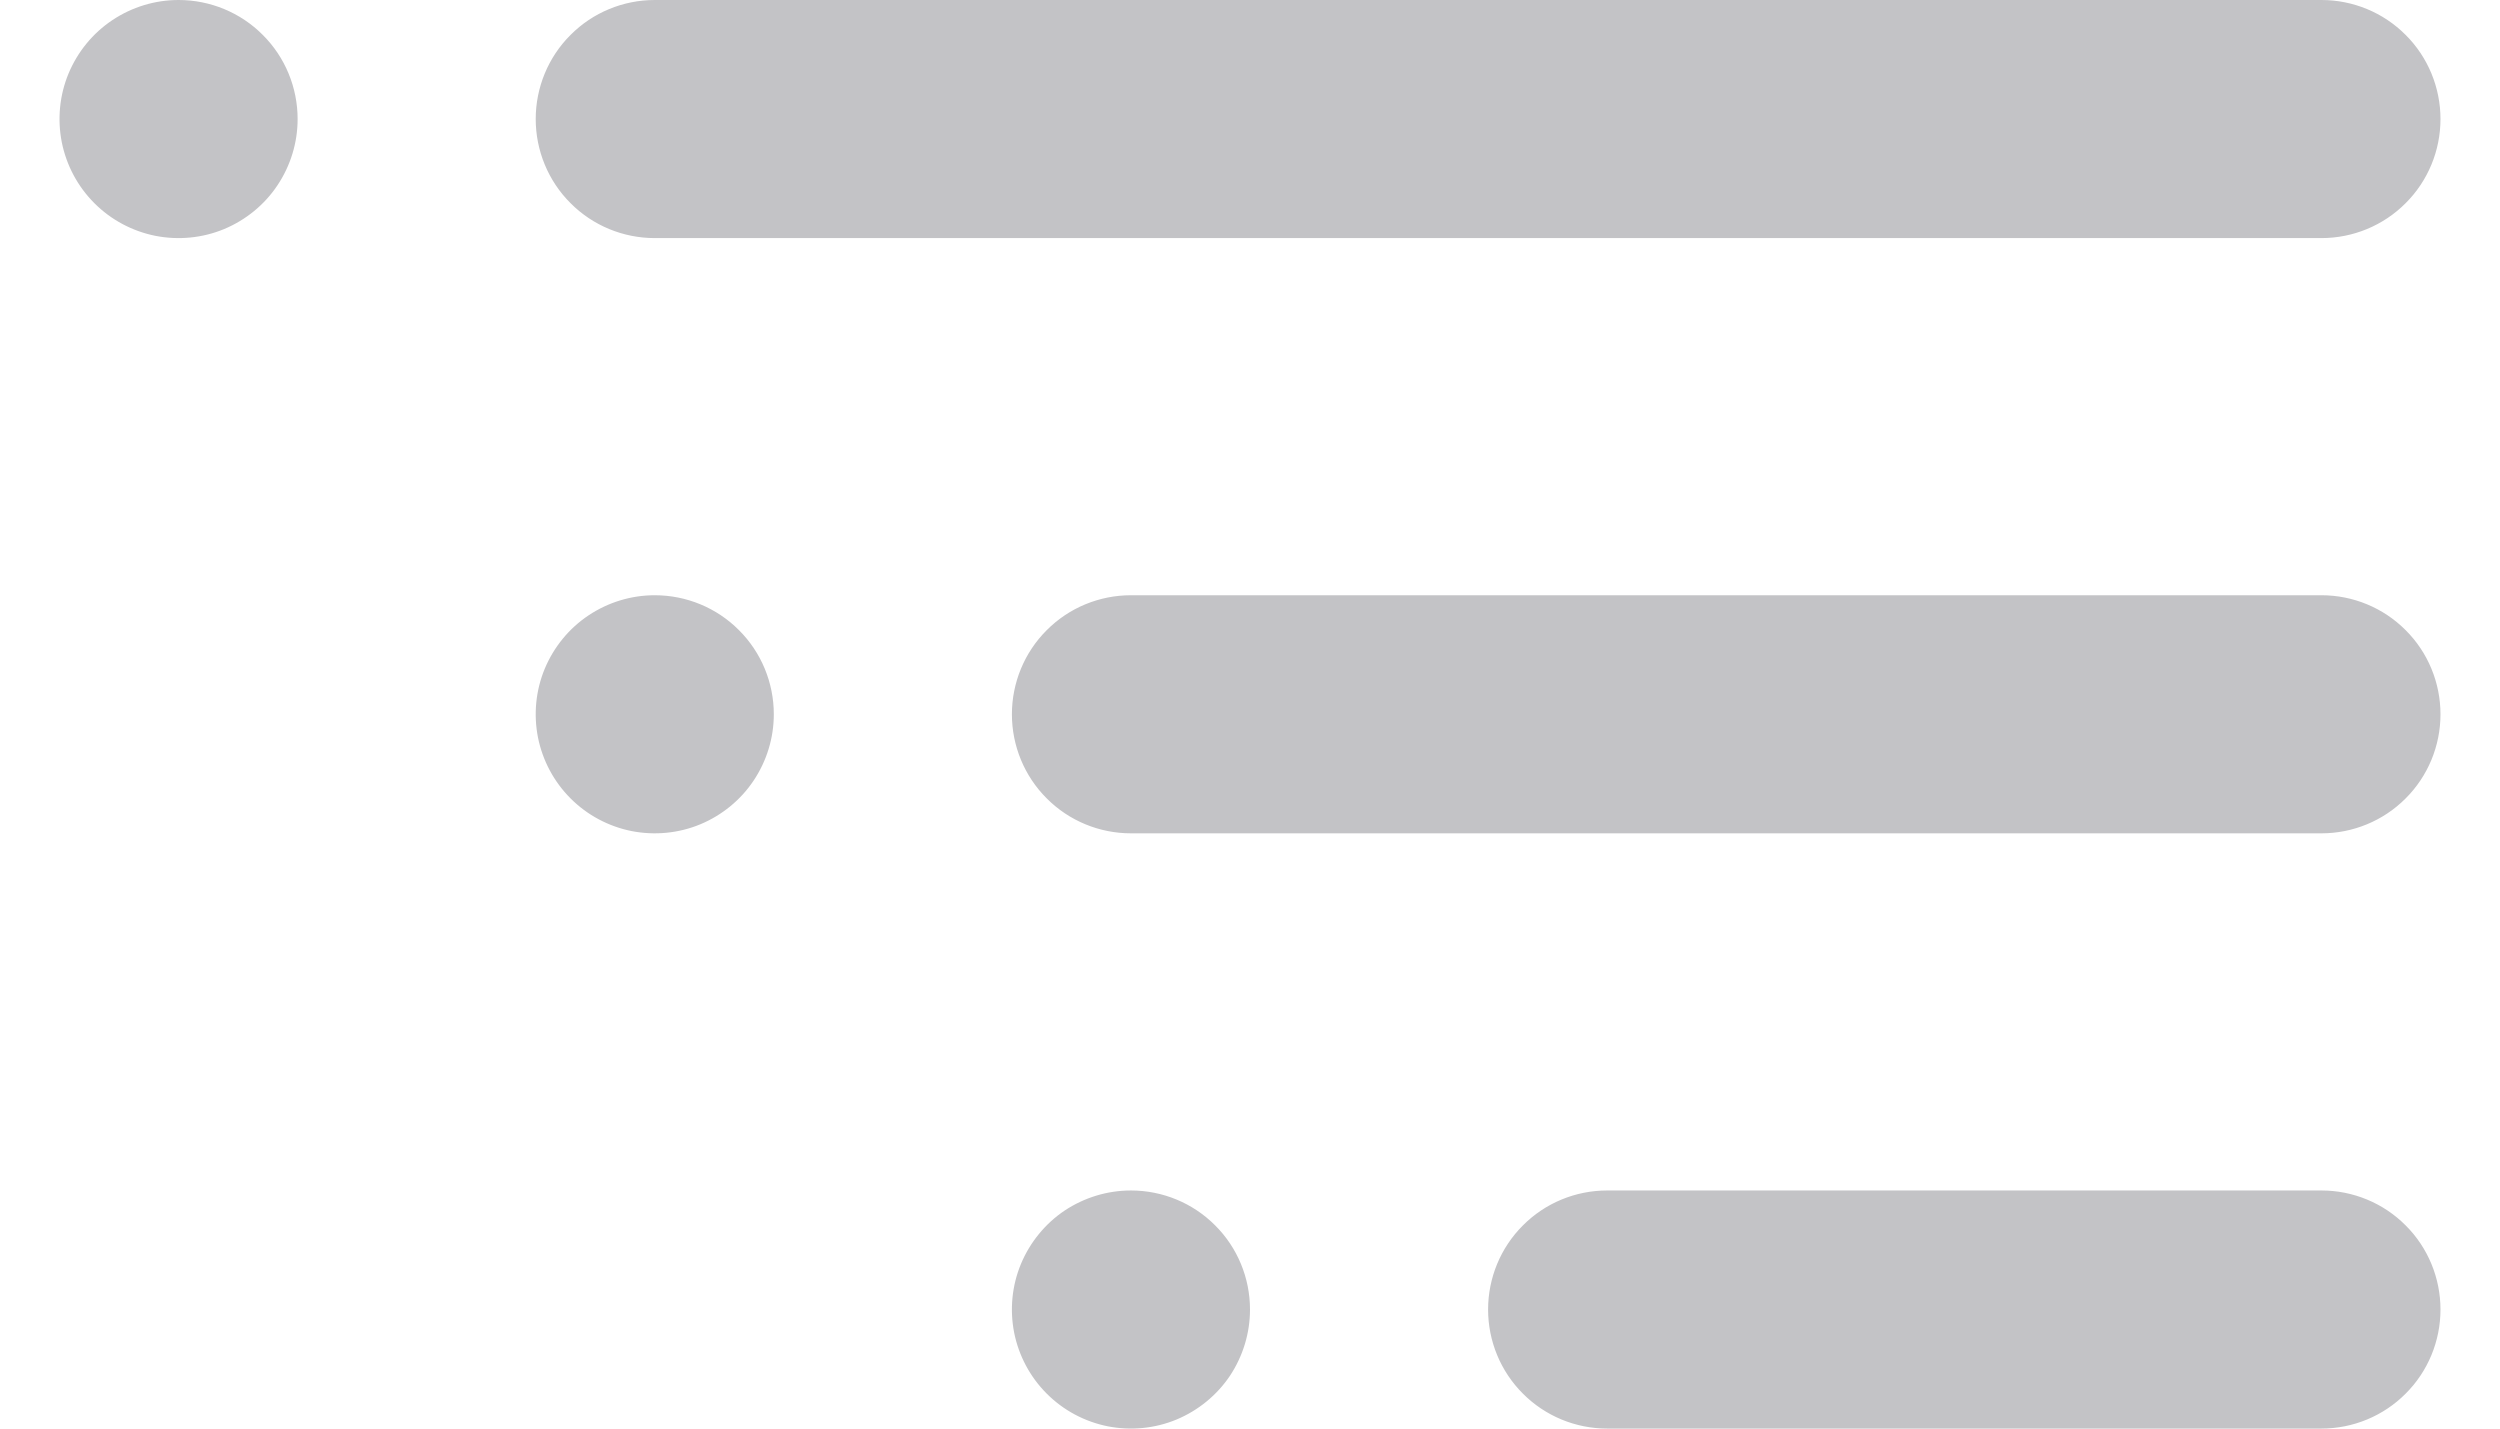
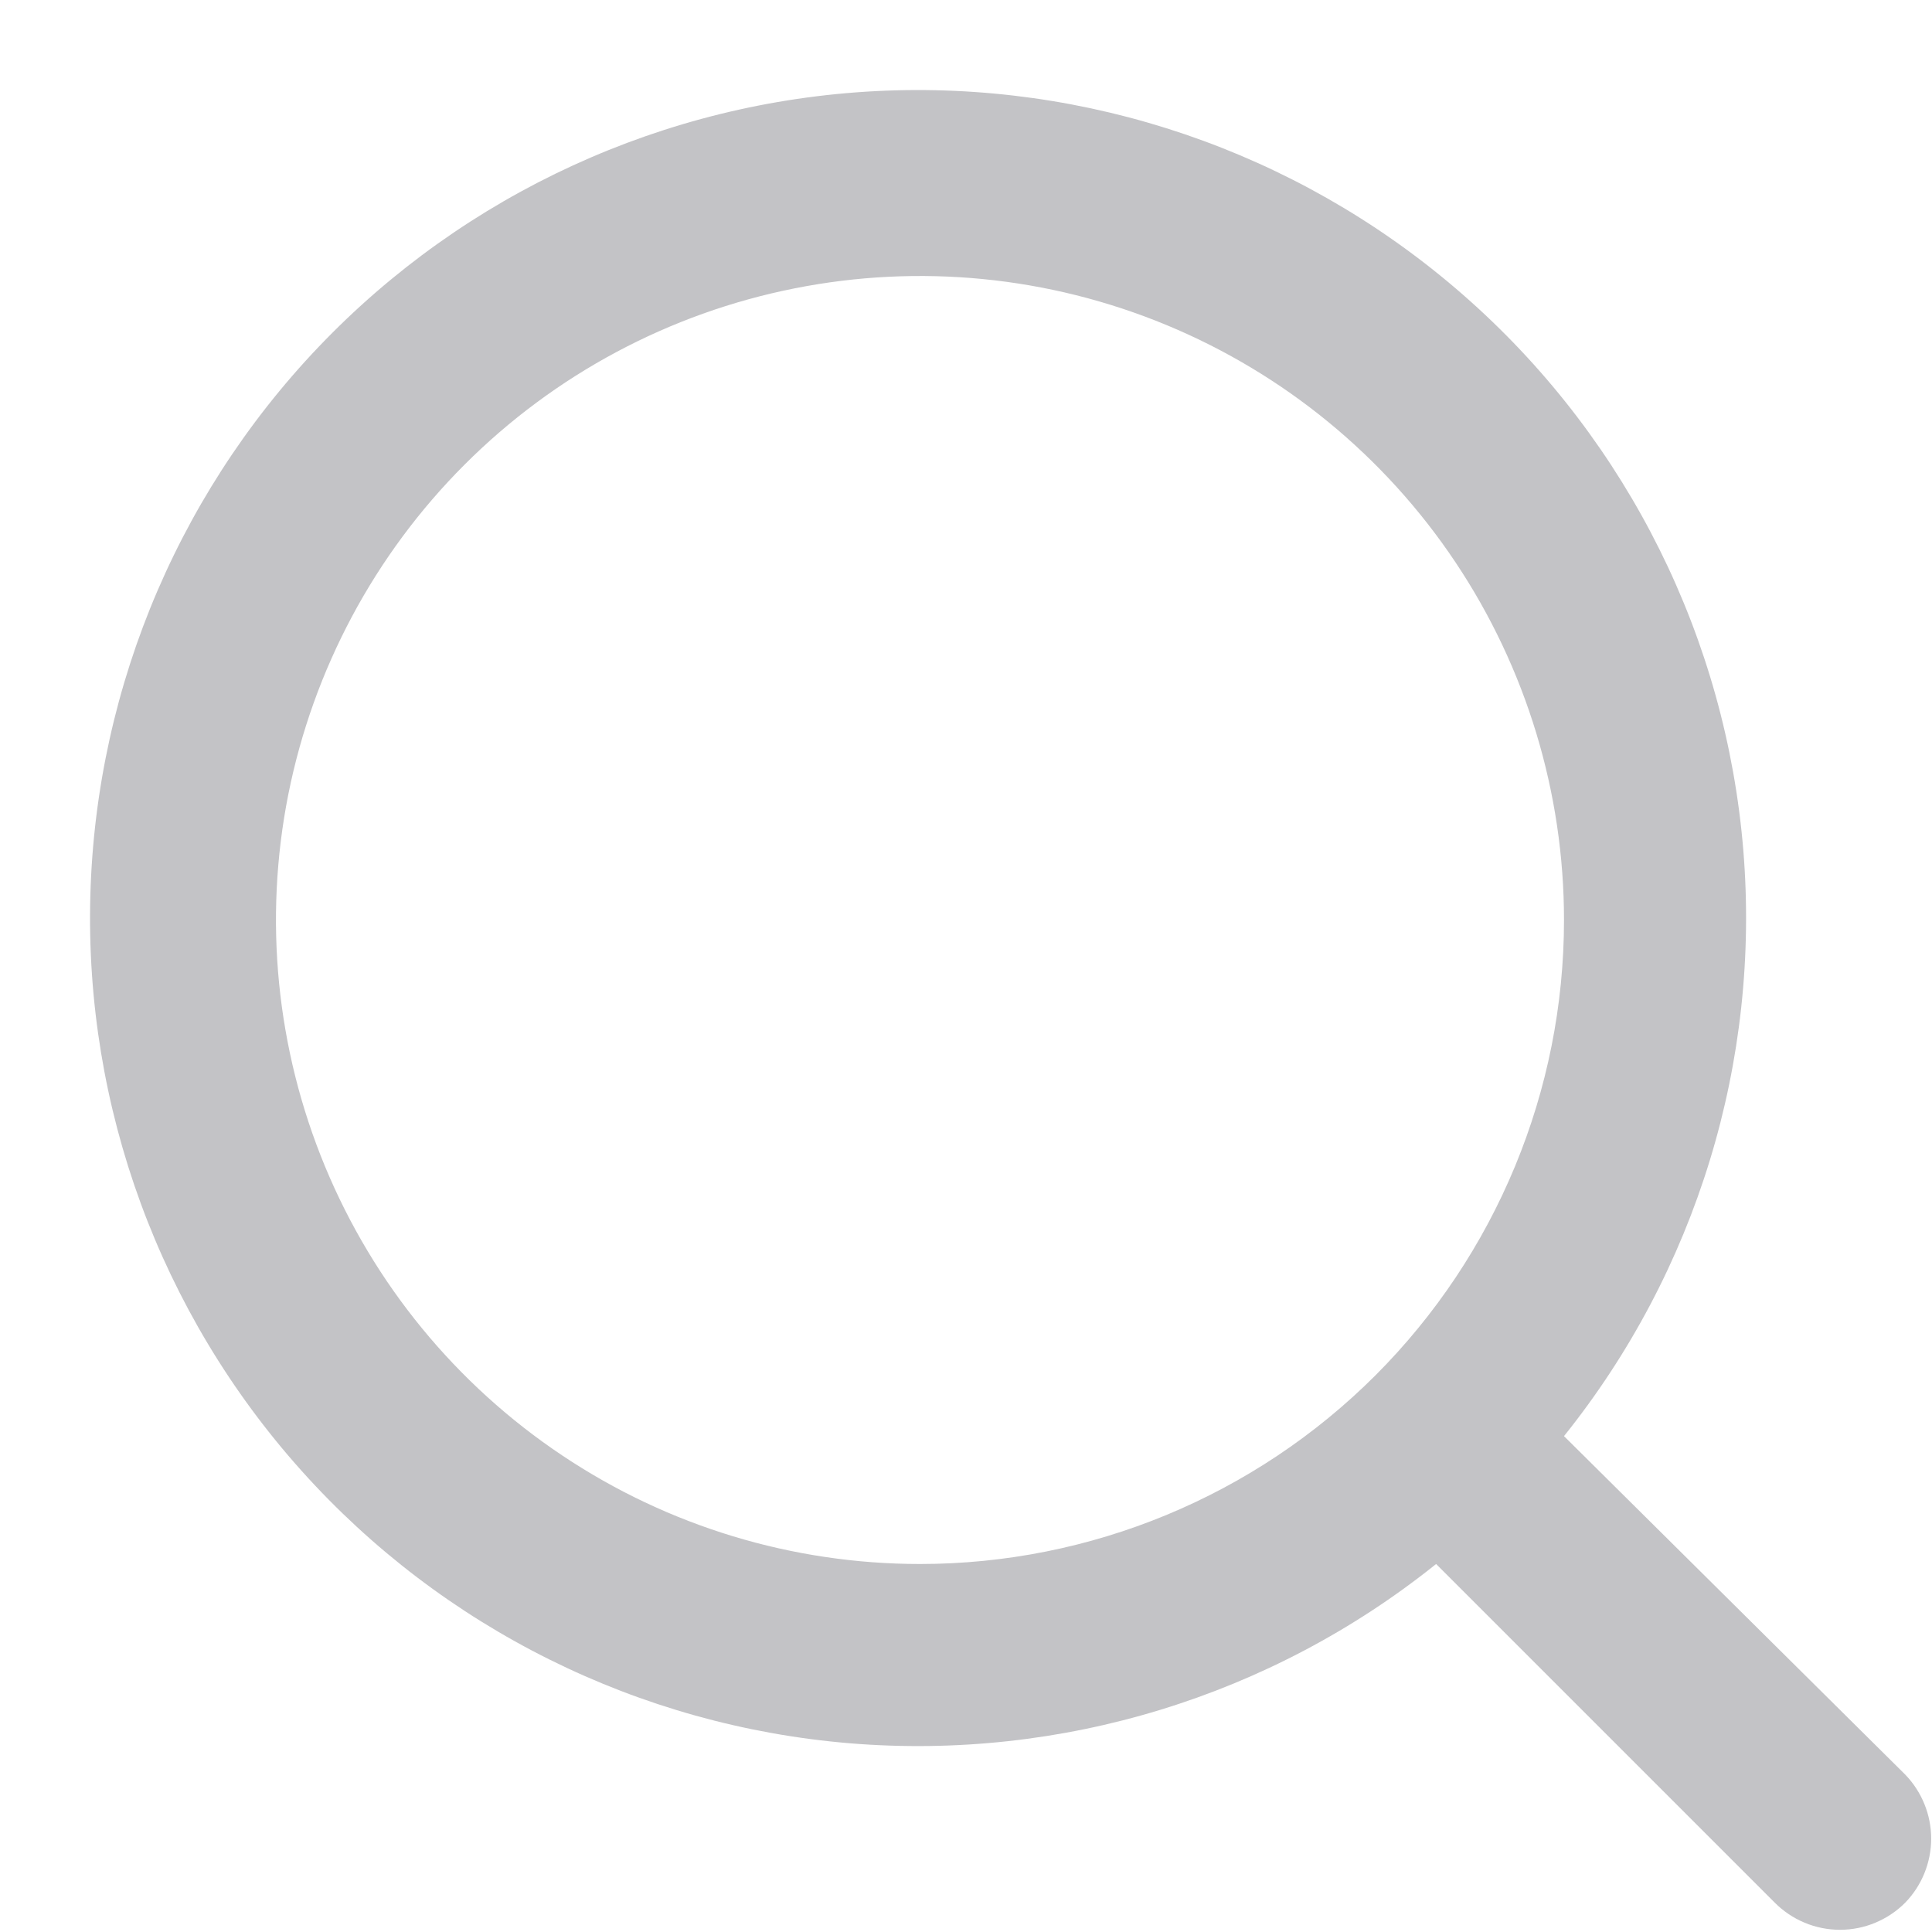
- <svg xmlns="http://www.w3.org/2000/svg" width="21" height="12" viewBox="0 0 21 12" fill="none">
-   <path d="M1.5 0C1.302 0 1.109 0.059 0.944 0.169C0.78 0.278 0.652 0.435 0.576 0.617C0.5 0.8 0.481 1.001 0.519 1.195C0.558 1.389 0.653 1.567 0.793 1.707C0.933 1.847 1.111 1.942 1.305 1.981C1.499 2.019 1.7 2 1.883 1.924C2.065 1.848 2.222 1.72 2.331 1.556C2.441 1.391 2.5 1.198 2.5 1C2.5 0.735 2.395 0.48 2.207 0.293C2.02 0.105 1.765 0 1.5 0ZM5.5 2H19.5C19.765 2 20.02 1.895 20.207 1.707C20.395 1.52 20.5 1.265 20.5 1C20.5 0.735 20.395 0.48 20.207 0.293C20.02 0.105 19.765 0 19.5 0H5.5C5.235 0 4.98 0.105 4.793 0.293C4.605 0.48 4.5 0.735 4.5 1C4.5 1.265 4.605 1.52 4.793 1.707C4.98 1.895 5.235 2 5.5 2ZM5.5 5C5.302 5 5.109 5.059 4.944 5.169C4.78 5.278 4.652 5.435 4.576 5.617C4.5 5.8 4.481 6.001 4.519 6.195C4.558 6.389 4.653 6.567 4.793 6.707C4.933 6.847 5.111 6.942 5.305 6.981C5.499 7.019 5.7 7 5.883 6.924C6.065 6.848 6.222 6.72 6.331 6.556C6.441 6.391 6.5 6.198 6.5 6C6.5 5.735 6.395 5.48 6.207 5.293C6.02 5.105 5.765 5 5.5 5ZM9.5 10C9.302 10 9.109 10.059 8.944 10.168C8.78 10.278 8.652 10.435 8.576 10.617C8.5 10.8 8.481 11.001 8.519 11.195C8.558 11.389 8.653 11.567 8.793 11.707C8.933 11.847 9.111 11.942 9.305 11.981C9.499 12.019 9.7 12 9.883 11.924C10.065 11.848 10.222 11.72 10.332 11.556C10.441 11.391 10.5 11.198 10.5 11C10.5 10.735 10.395 10.48 10.207 10.293C10.02 10.105 9.765 10 9.5 10ZM19.5 5H9.5C9.235 5 8.98 5.105 8.793 5.293C8.605 5.48 8.5 5.735 8.5 6C8.5 6.265 8.605 6.52 8.793 6.707C8.98 6.895 9.235 7 9.5 7H19.5C19.765 7 20.02 6.895 20.207 6.707C20.395 6.52 20.5 6.265 20.5 6C20.5 5.735 20.395 5.48 20.207 5.293C20.02 5.105 19.765 5 19.5 5ZM19.5 10H13.5C13.235 10 12.98 10.105 12.793 10.293C12.605 10.48 12.5 10.735 12.5 11C12.5 11.265 12.605 11.52 12.793 11.707C12.98 11.895 13.235 12 13.5 12H19.5C19.765 12 20.02 11.895 20.207 11.707C20.395 11.52 20.5 11.265 20.5 11C20.5 10.735 20.395 10.48 20.207 10.293C20.02 10.105 19.765 10 19.5 10Z" fill="#C3C3C6" />
+ <svg xmlns="http://www.w3.org/2000/svg" width="21" height="21" viewBox="0 0 21 21" fill="none">
+   <path d="M20.71 19.29L17 15.61C18.44 13.814 19.137 11.535 18.949 9.241C18.76 6.947 17.7 4.813 15.985 3.277C14.271 1.741 12.034 0.92 9.733 0.982C7.432 1.045 5.243 1.988 3.615 3.615C1.987 5.243 1.045 7.432 0.982 9.733C0.919 12.034 1.74 14.271 3.277 15.986C4.813 17.7 6.947 18.76 9.241 18.949C11.535 19.137 13.814 18.44 15.61 17L19.29 20.68C19.383 20.774 19.494 20.848 19.615 20.899C19.737 20.95 19.868 20.976 20 20.976C20.132 20.976 20.263 20.95 20.384 20.899C20.506 20.848 20.617 20.774 20.71 20.68C20.89 20.494 20.991 20.244 20.991 19.985C20.991 19.726 20.89 19.477 20.71 19.29ZM10 17C8.615 17 7.262 16.59 6.111 15.82C4.96 15.051 4.063 13.958 3.533 12.679C3.003 11.4 2.864 9.992 3.134 8.634C3.405 7.277 4.071 6.029 5.05 5.05C6.029 4.071 7.276 3.405 8.634 3.135C9.992 2.864 11.4 3.003 12.679 3.533C13.958 4.063 15.051 4.96 15.82 6.111C16.589 7.262 17 8.616 17 10C17 11.857 16.262 13.637 14.95 14.95C13.637 16.262 11.856 17 10 17Z" fill="#C3C3C6" />
</svg>
